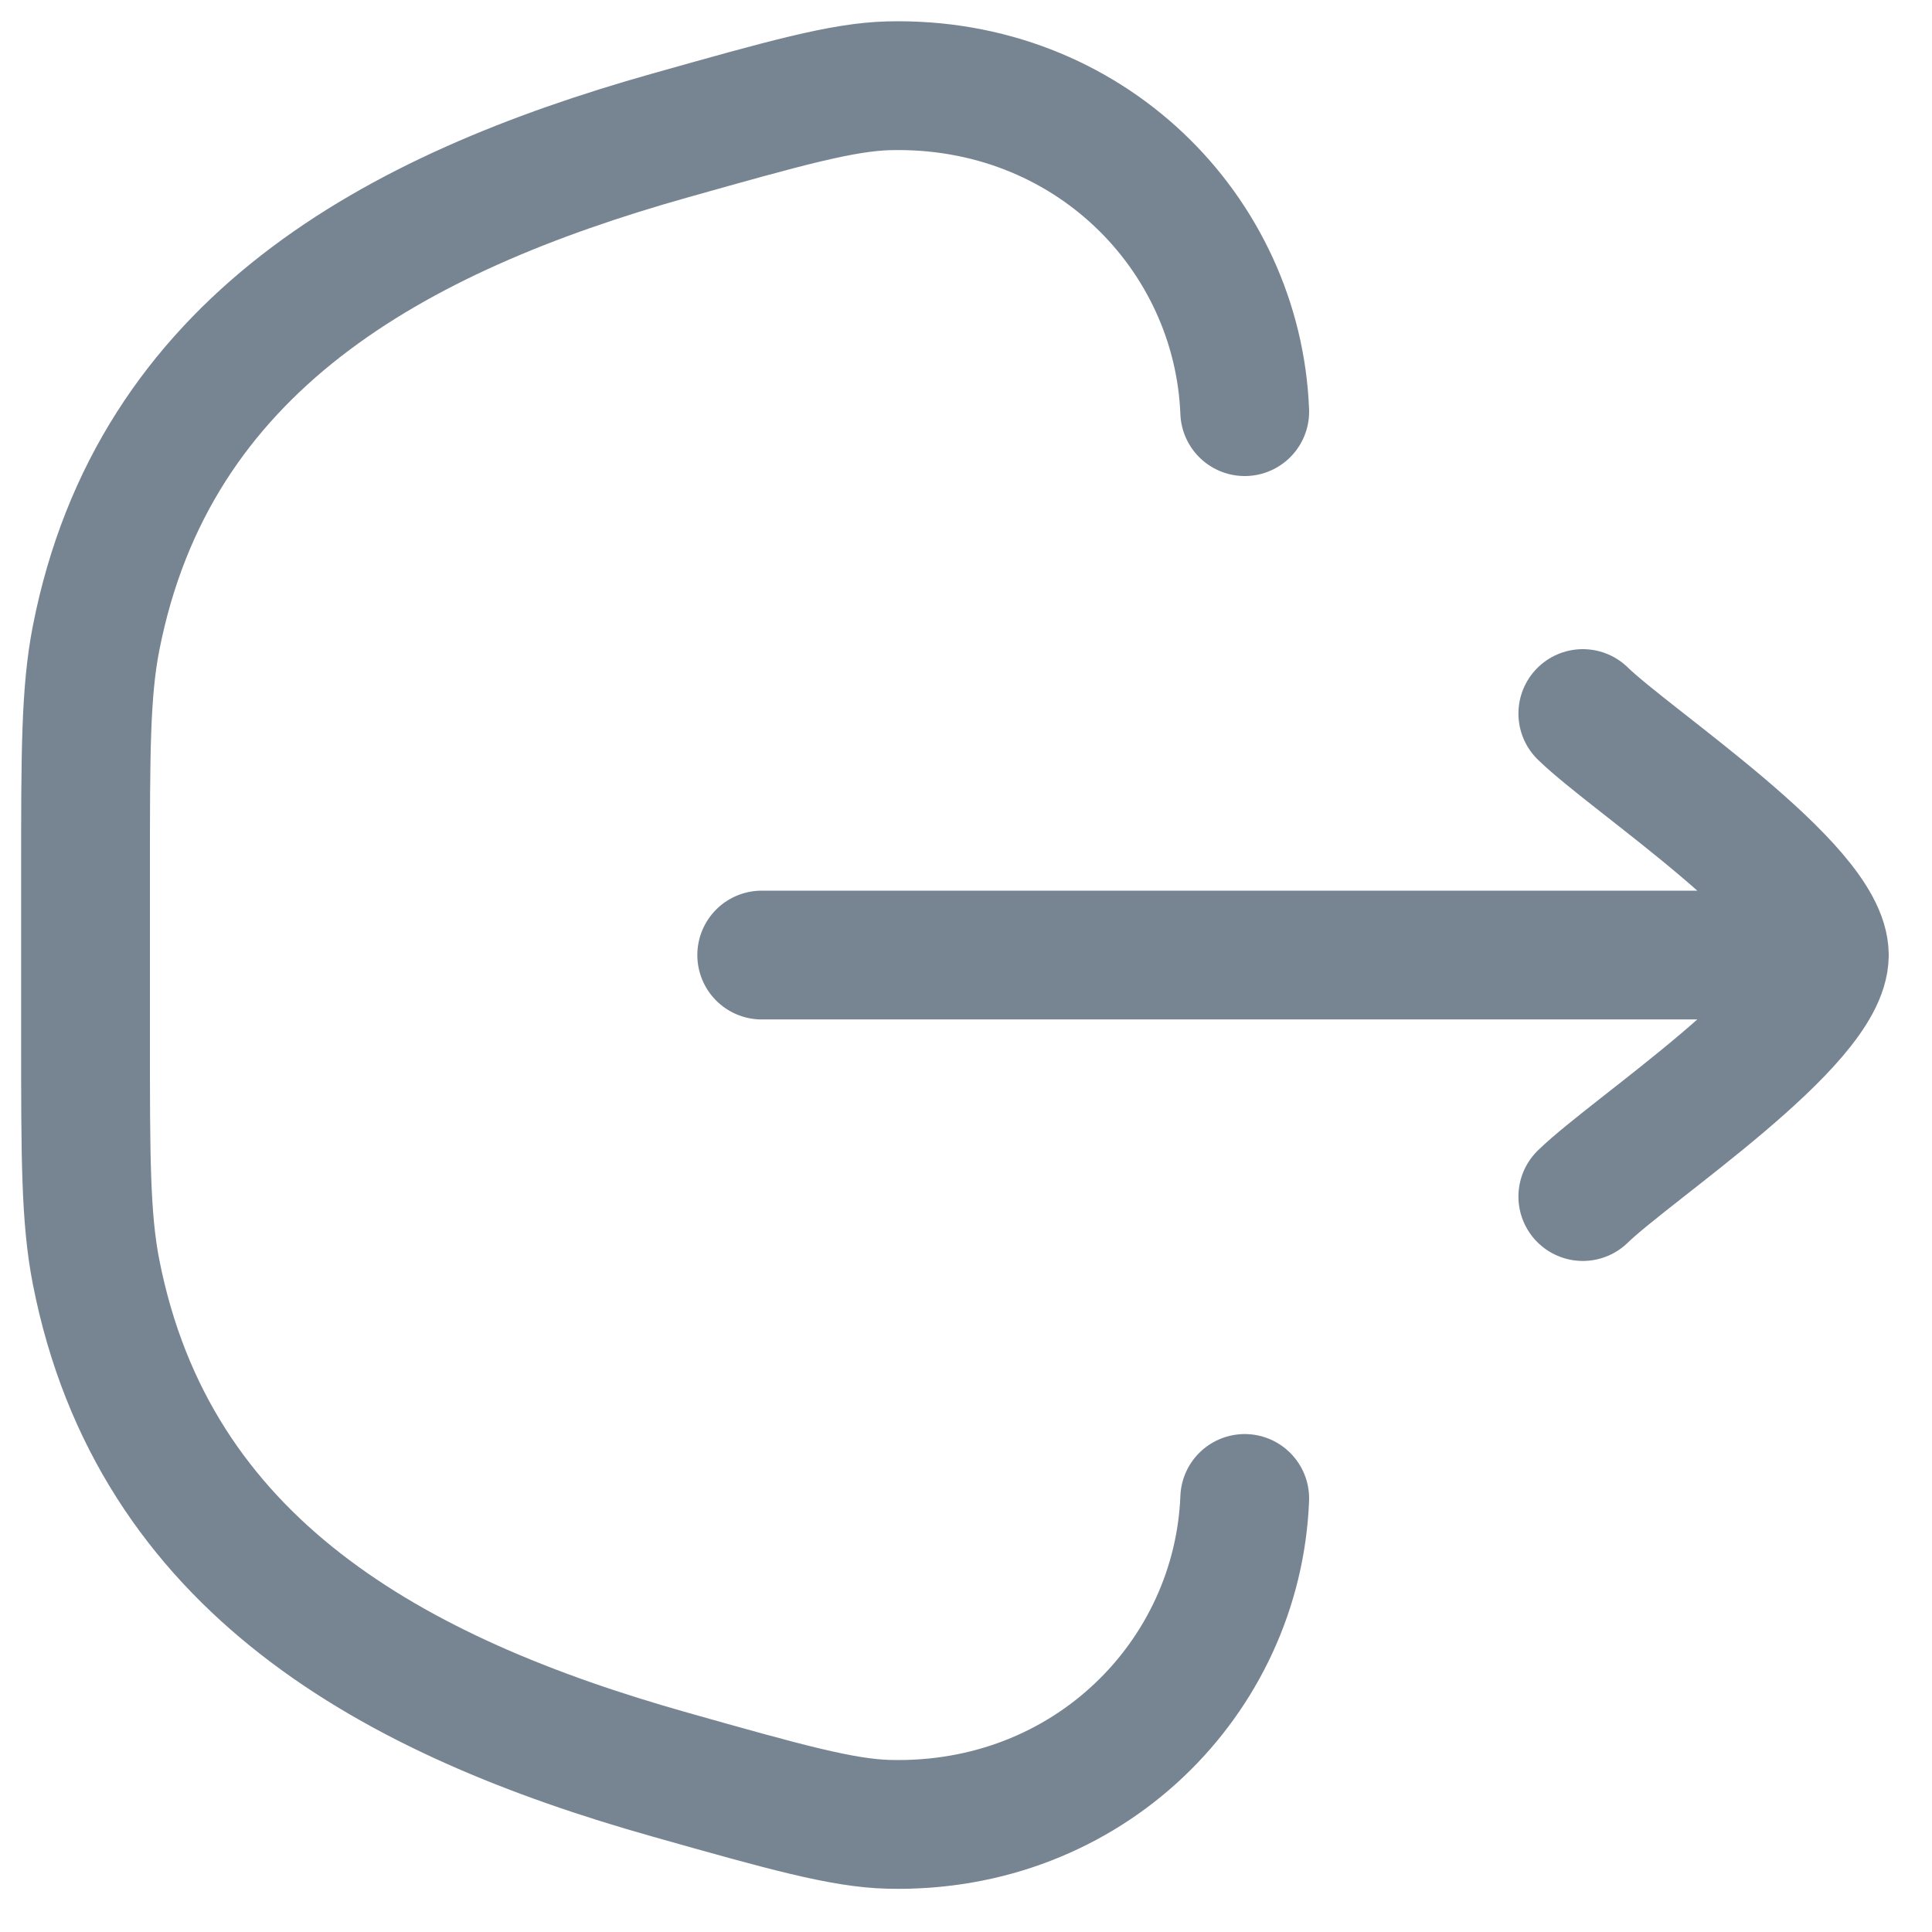
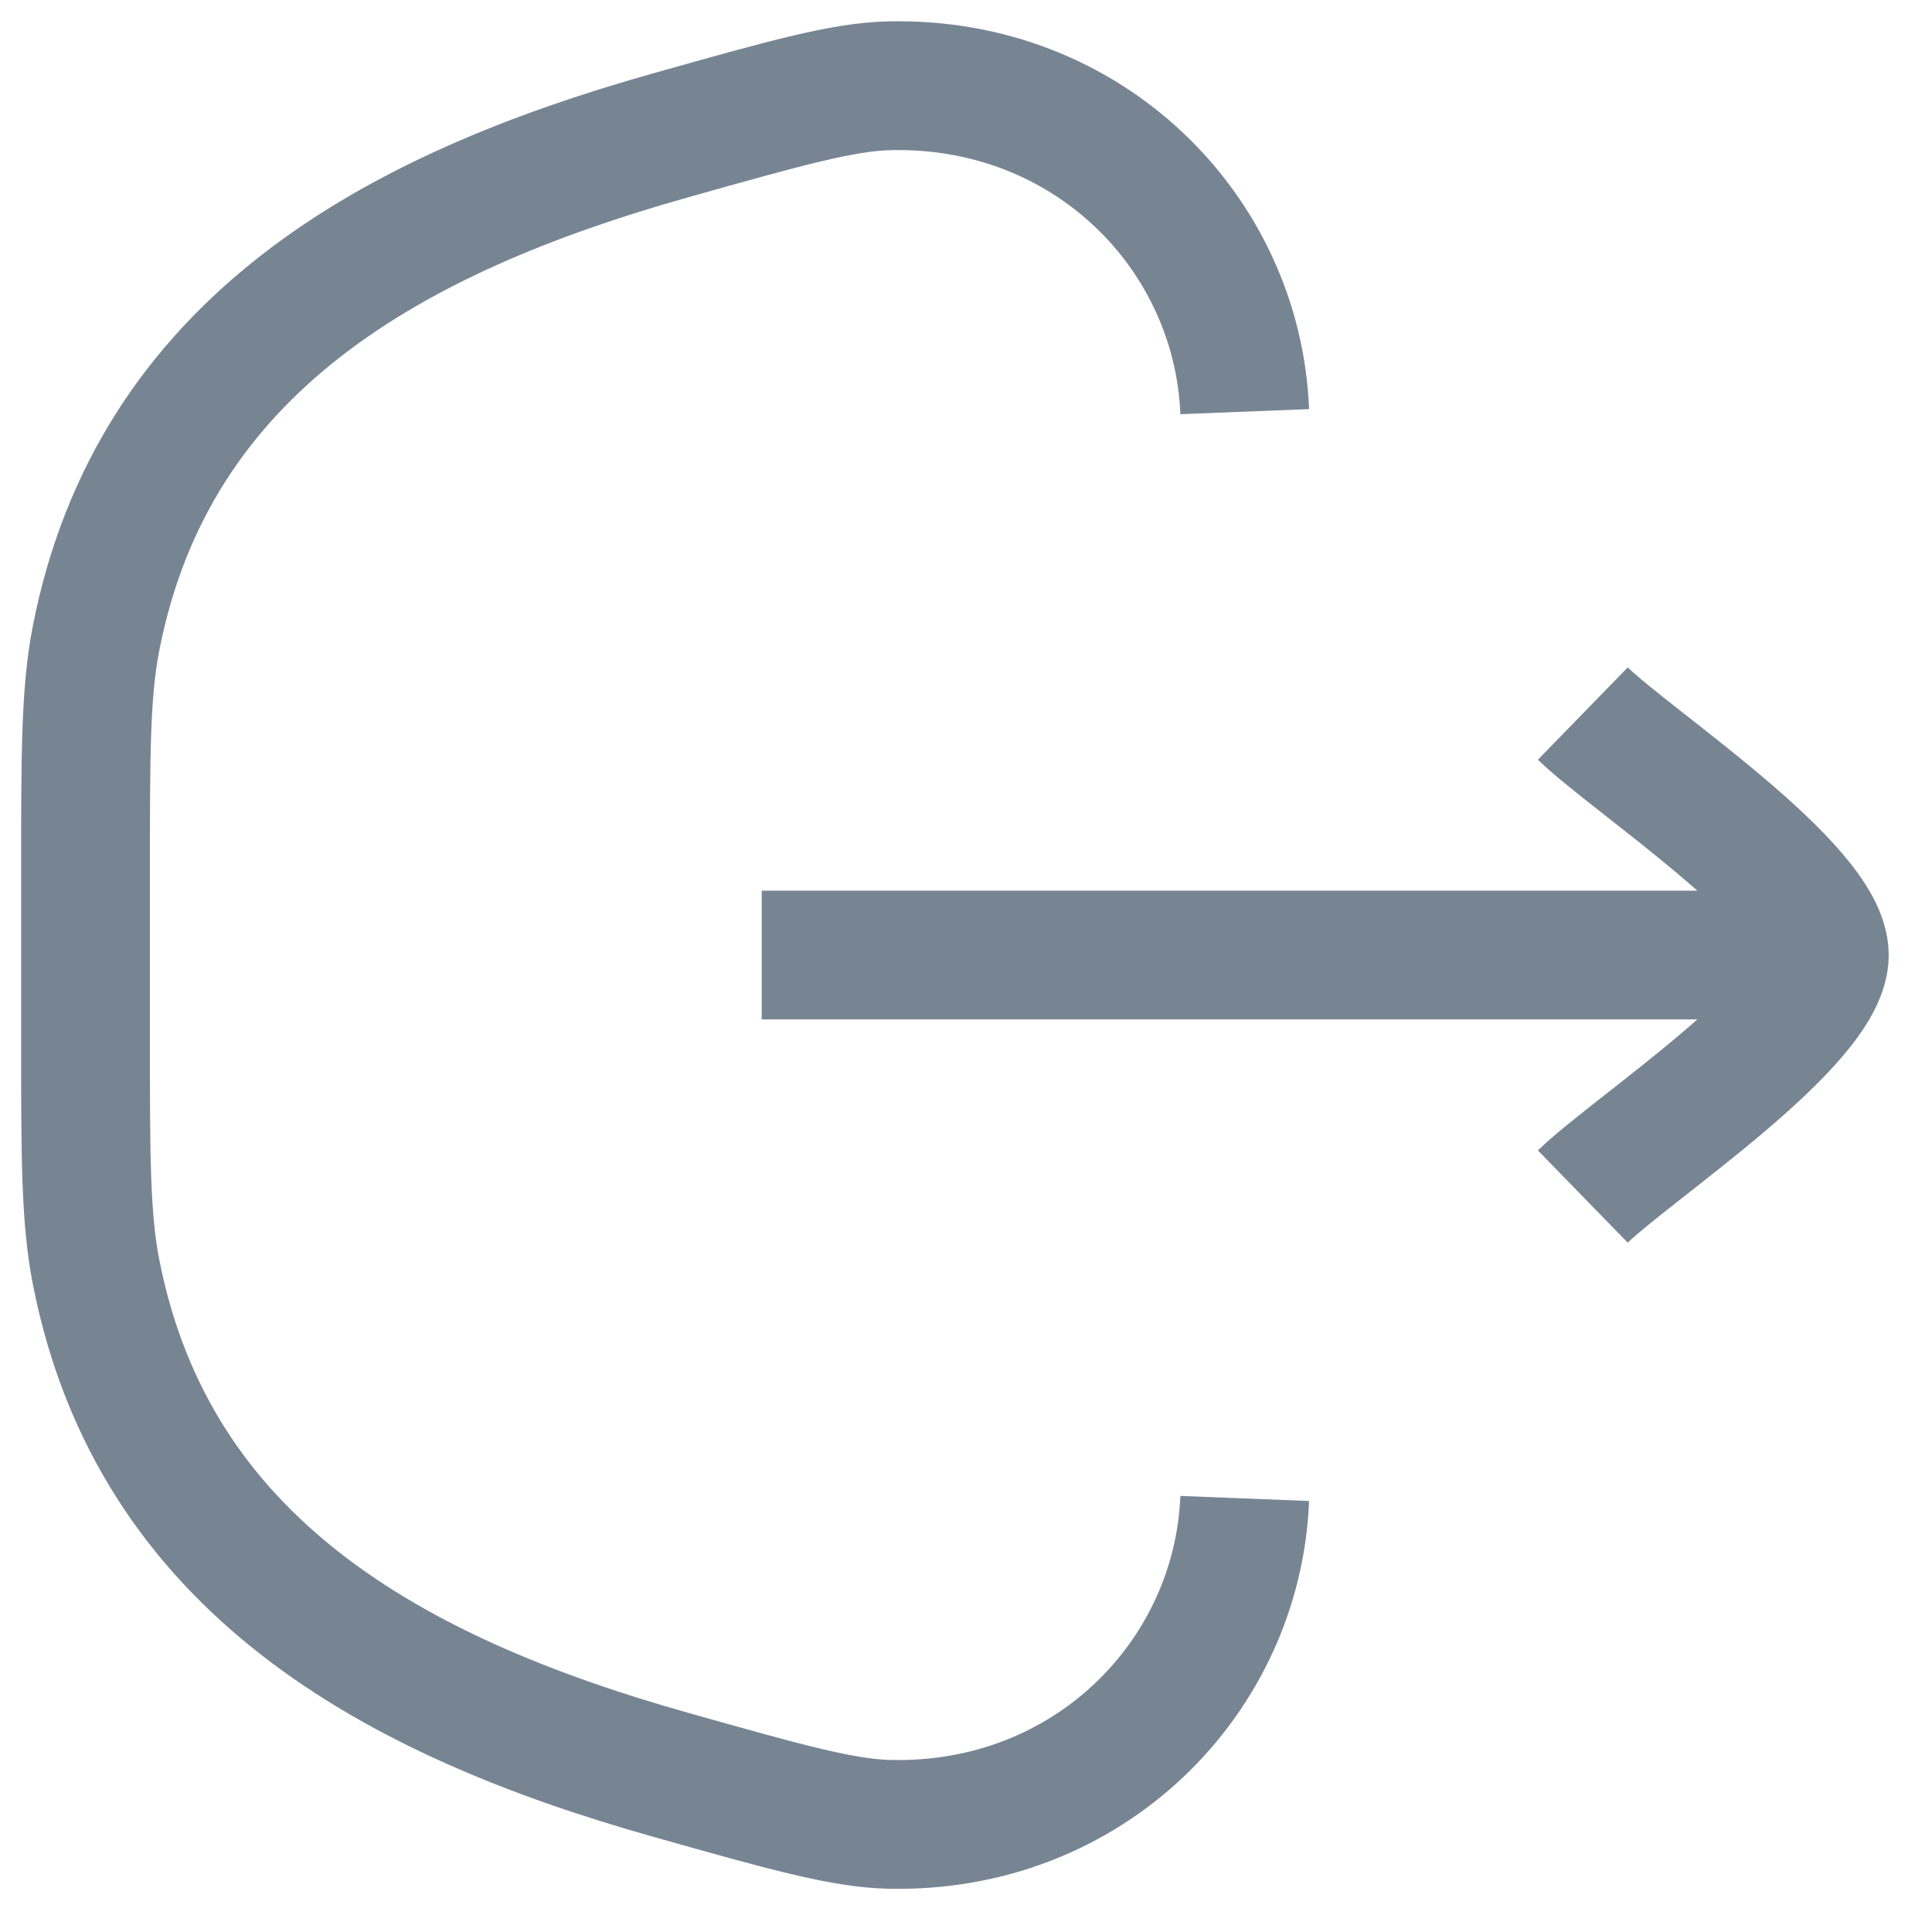
<svg xmlns="http://www.w3.org/2000/svg" width="15" height="15" viewBox="0 0 15 15" fill="none">
-   <path d="M9.664 11.634C9.609 13.023 8.451 14.202 6.901 14.164C6.54 14.155 6.094 14.03 5.202 13.778C3.056 13.173 1.193 12.155 0.746 9.876C0.664 9.457 0.664 8.986 0.664 8.043V6.787C0.664 5.844 0.664 5.373 0.746 4.954C1.193 2.675 3.056 1.657 5.202 1.052C6.094 0.801 6.54 0.675 6.901 0.666C8.451 0.628 9.609 1.807 9.664 3.196M14.164 7.415H5.914M14.164 7.415C14.164 6.89 12.668 5.909 12.289 5.54M14.164 7.415C14.164 7.94 12.668 8.921 12.289 9.29" stroke="#778593" strokeWidth="1.33" stroke-linecap="round" stroke-linejoin="round" />
+   <path d="M9.664 11.634C9.609 13.023 8.451 14.202 6.901 14.164C6.54 14.155 6.094 14.03 5.202 13.778C3.056 13.173 1.193 12.155 0.746 9.876C0.664 9.457 0.664 8.986 0.664 8.043V6.787C0.664 5.844 0.664 5.373 0.746 4.954C1.193 2.675 3.056 1.657 5.202 1.052C6.094 0.801 6.54 0.675 6.901 0.666C8.451 0.628 9.609 1.807 9.664 3.196M14.164 7.415H5.914M14.164 7.415C14.164 6.89 12.668 5.909 12.289 5.54M14.164 7.415C14.164 7.94 12.668 8.921 12.289 9.29" stroke="#778593" strokeWidth="1.33" strokeLinecap="round" strokeLinejoin="round" />
</svg>
